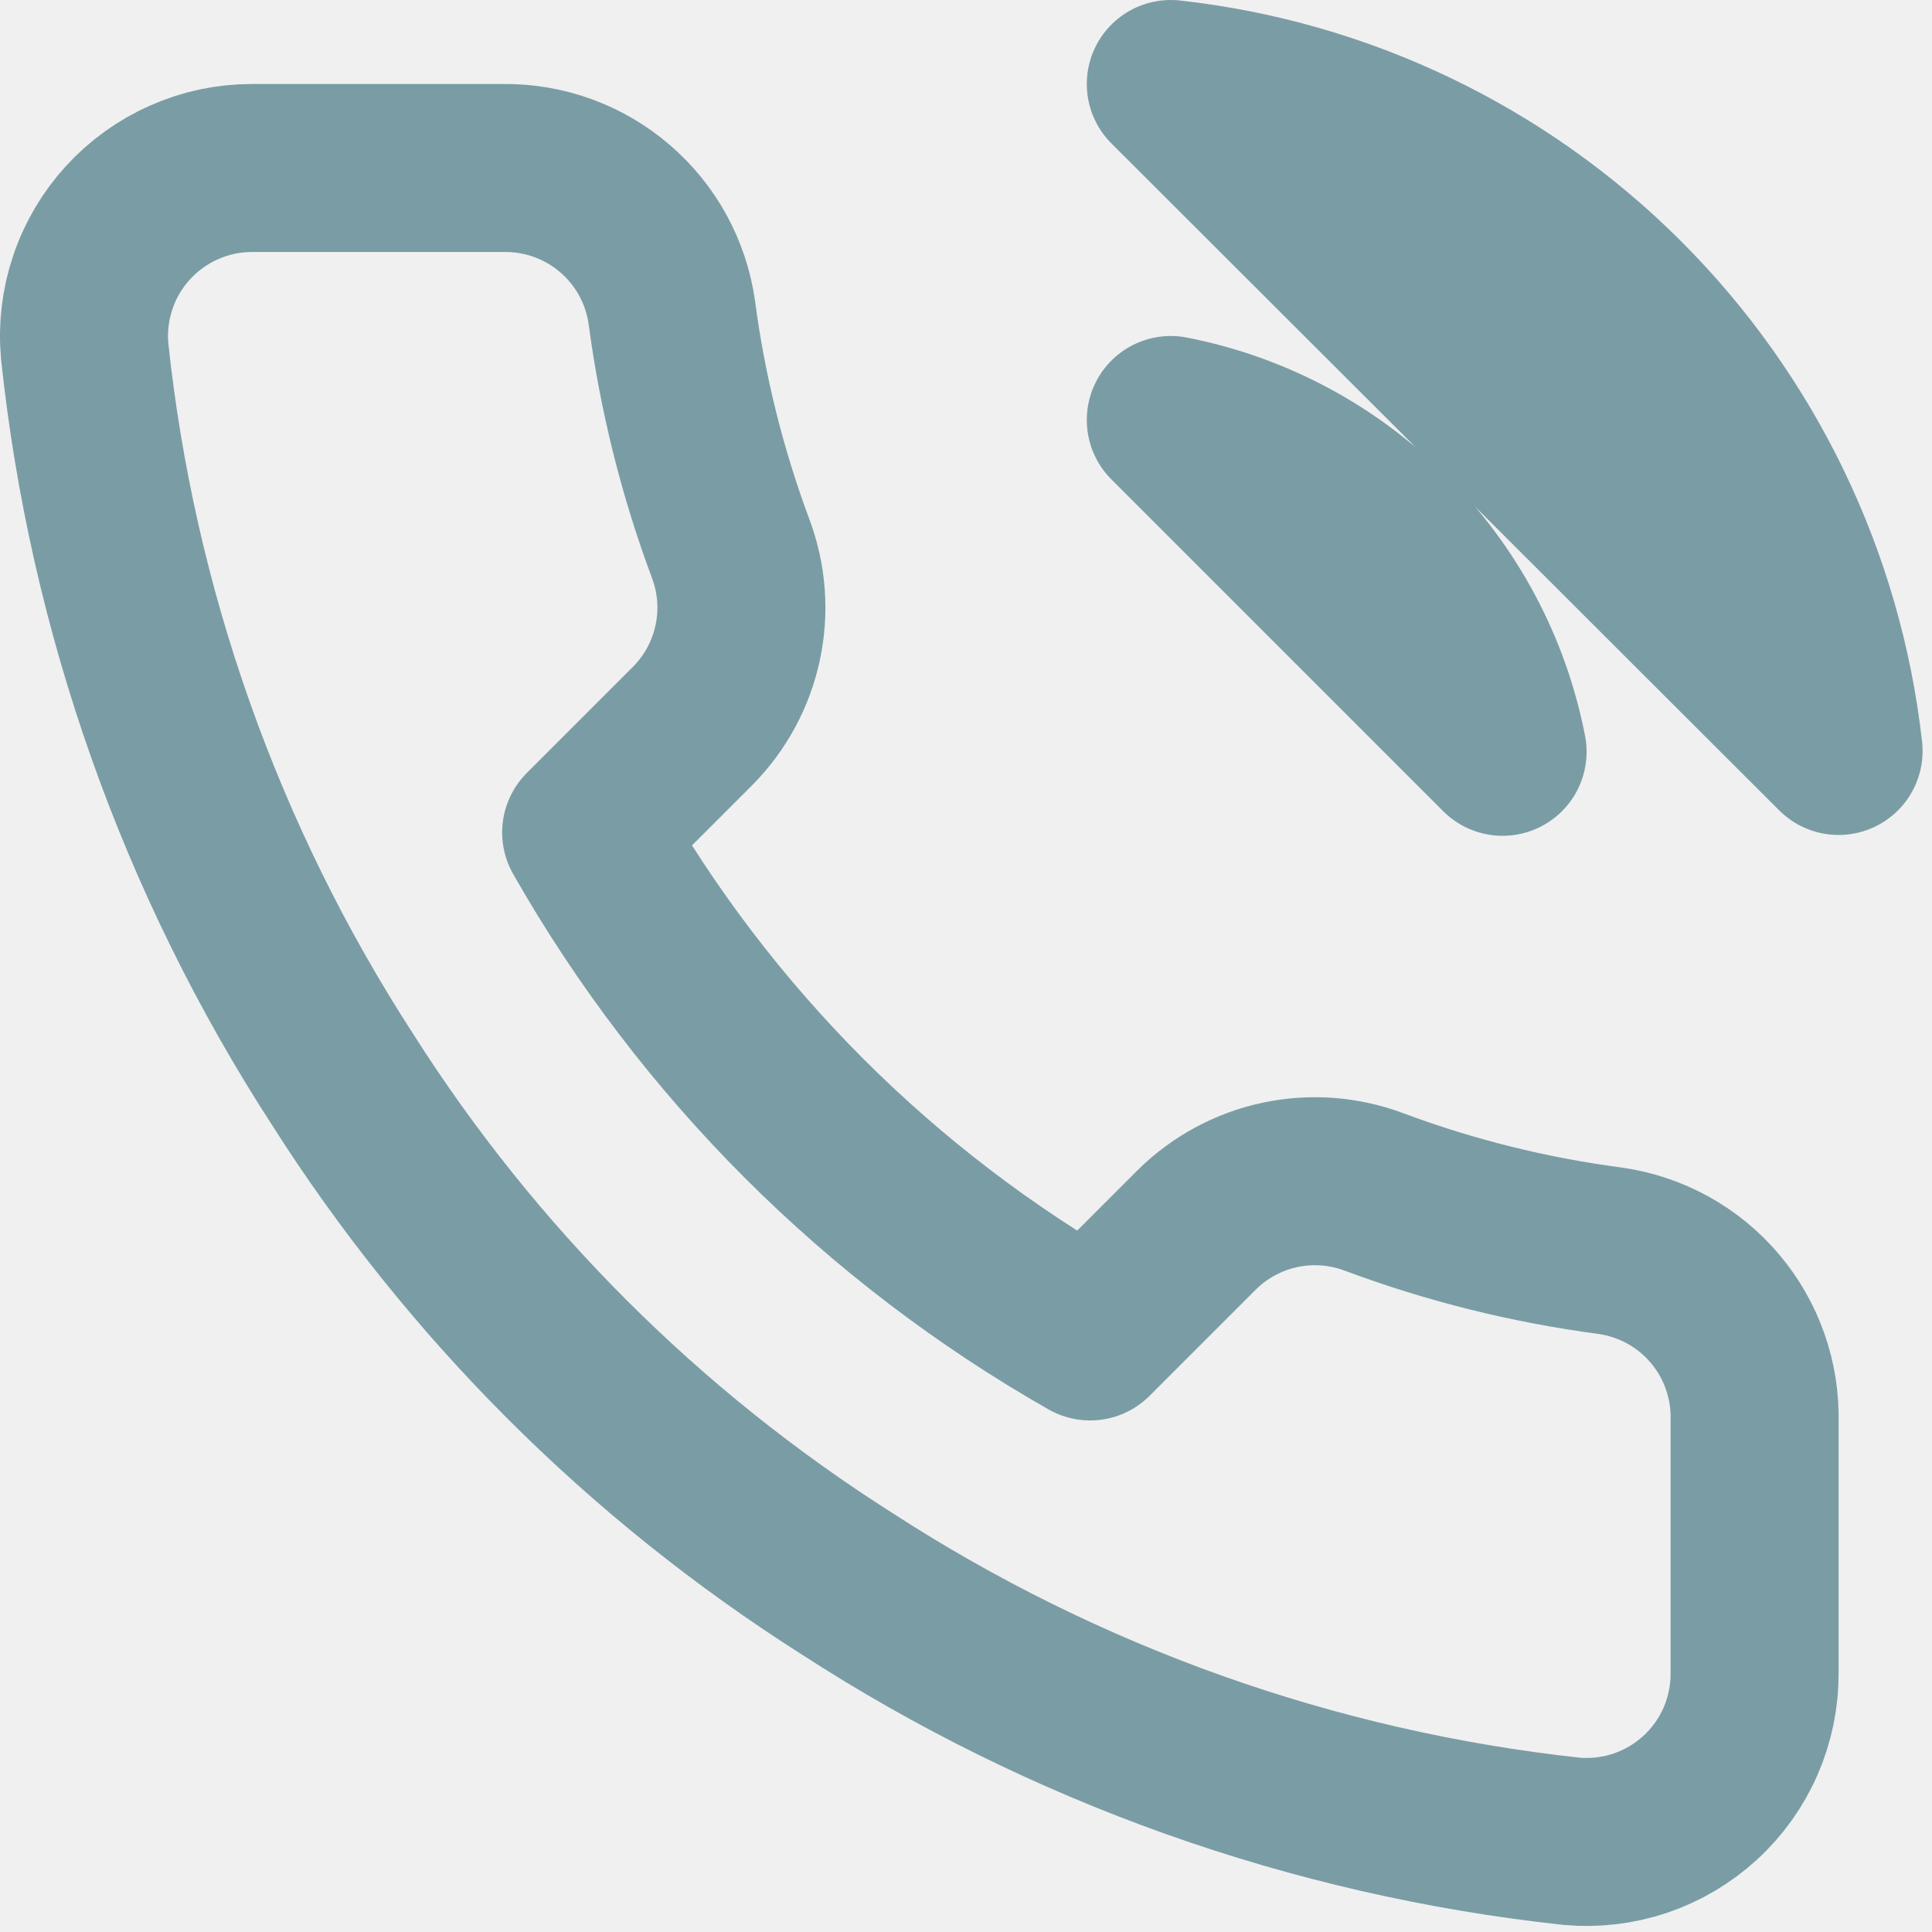
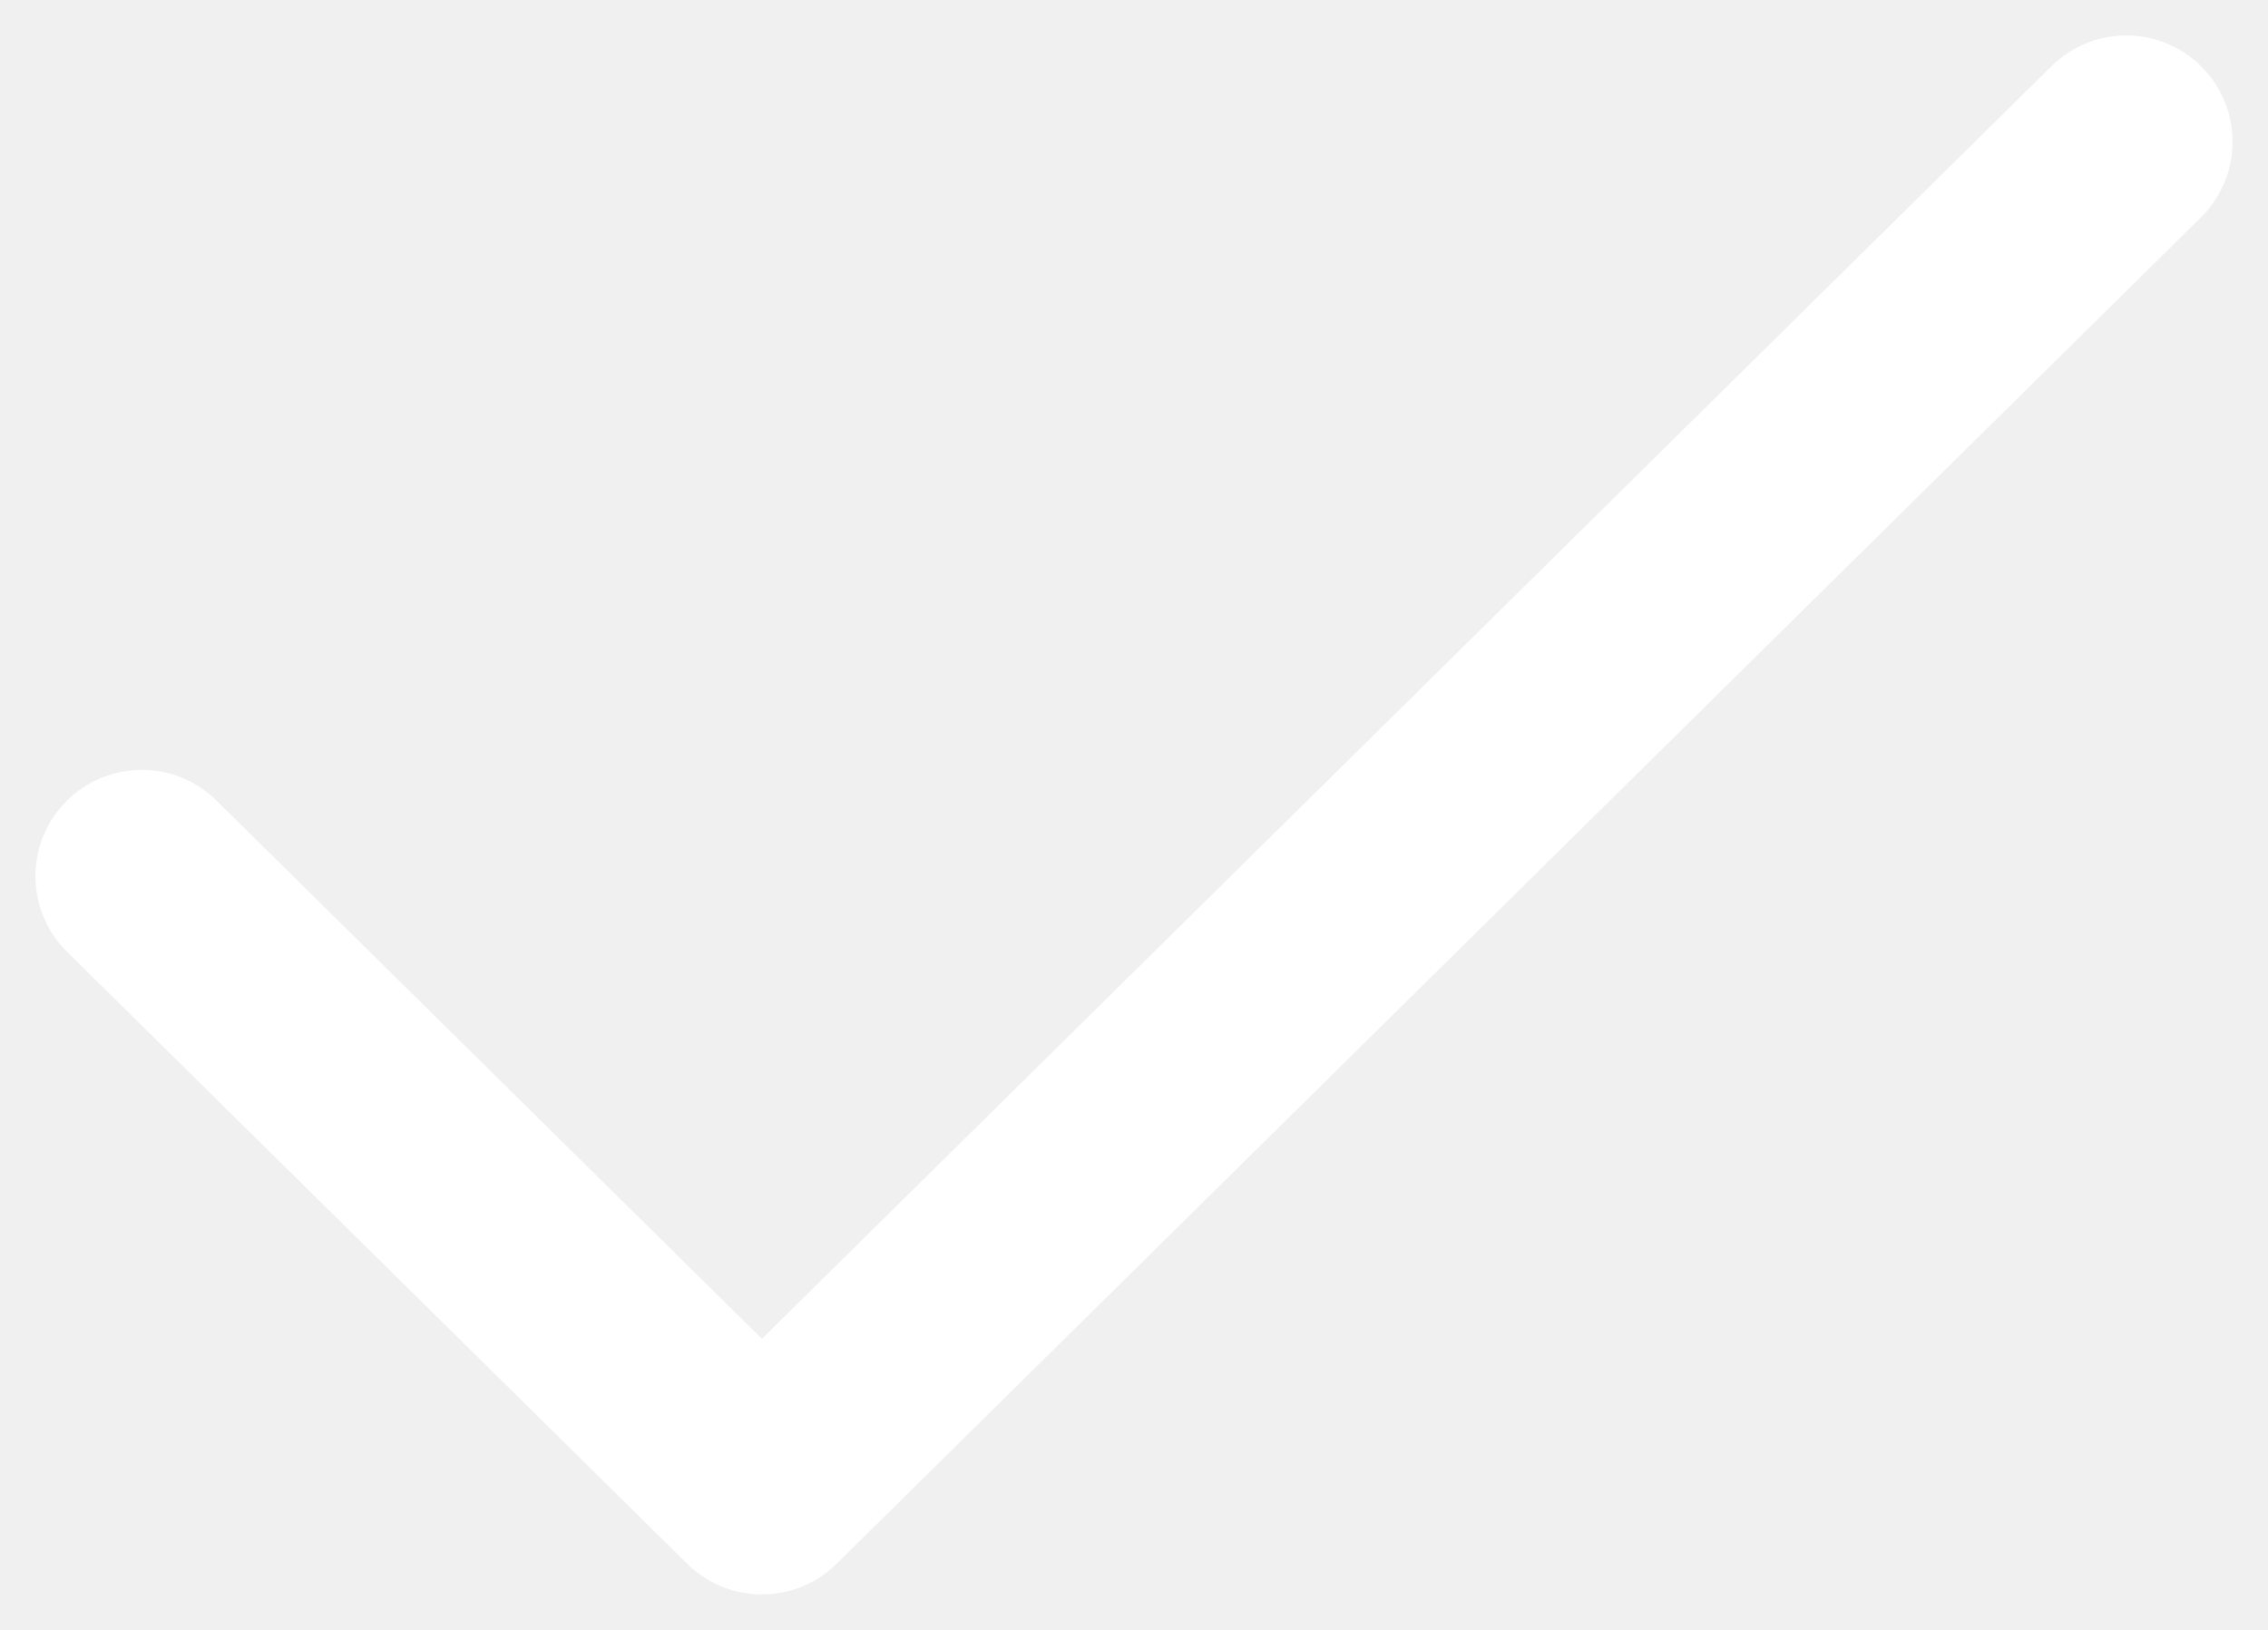
- <svg xmlns="http://www.w3.org/2000/svg" width="23" height="23" viewBox="0 0 23 23" fill="none">
-   <path d="M13.938 5C14.915 5.191 15.812 5.668 16.516 6.372C17.22 7.076 17.698 7.973 17.888 8.95L13.938 5ZM13.938 1C15.967 1.225 17.86 2.134 19.304 3.577C20.749 5.02 21.66 6.911 21.888 8.94L13.938 1ZM20.888 16.92V19.92C20.889 20.198 20.832 20.474 20.721 20.729C20.609 20.985 20.445 21.214 20.24 21.402C20.035 21.59 19.793 21.733 19.529 21.823C19.265 21.912 18.985 21.945 18.708 21.92C15.631 21.586 12.675 20.534 10.078 18.85C7.662 17.315 5.613 15.266 4.078 12.85C2.388 10.241 1.336 7.271 1.008 4.18C0.983 3.903 1.016 3.625 1.105 3.362C1.193 3.098 1.336 2.857 1.523 2.652C1.71 2.447 1.938 2.283 2.192 2.171C2.446 2.058 2.72 2 2.998 2H5.998C6.483 1.995 6.954 2.167 7.322 2.484C7.69 2.8 7.93 3.239 7.998 3.72C8.125 4.68 8.36 5.623 8.698 6.53C8.833 6.888 8.862 7.277 8.782 7.651C8.702 8.025 8.517 8.368 8.248 8.64L6.978 9.91C8.402 12.414 10.475 14.486 12.978 15.91L14.248 14.64C14.52 14.371 14.863 14.186 15.237 14.106C15.611 14.026 16 14.056 16.358 14.19C17.265 14.529 18.208 14.763 19.168 14.89C19.654 14.959 20.098 15.203 20.415 15.578C20.732 15.952 20.9 16.43 20.888 16.92Z" stroke="#7A9CA5" stroke-width="2" stroke-linecap="round" stroke-linejoin="round" />
+ <svg xmlns="http://www.w3.org/2000/svg" width="32" height="23" viewBox="0 0 32 23" fill="none">
+   <path d="M30 2L10.75 21L2 12.364" stroke="white" stroke-width="3" stroke-linecap="round" stroke-linejoin="round" />
</svg>
